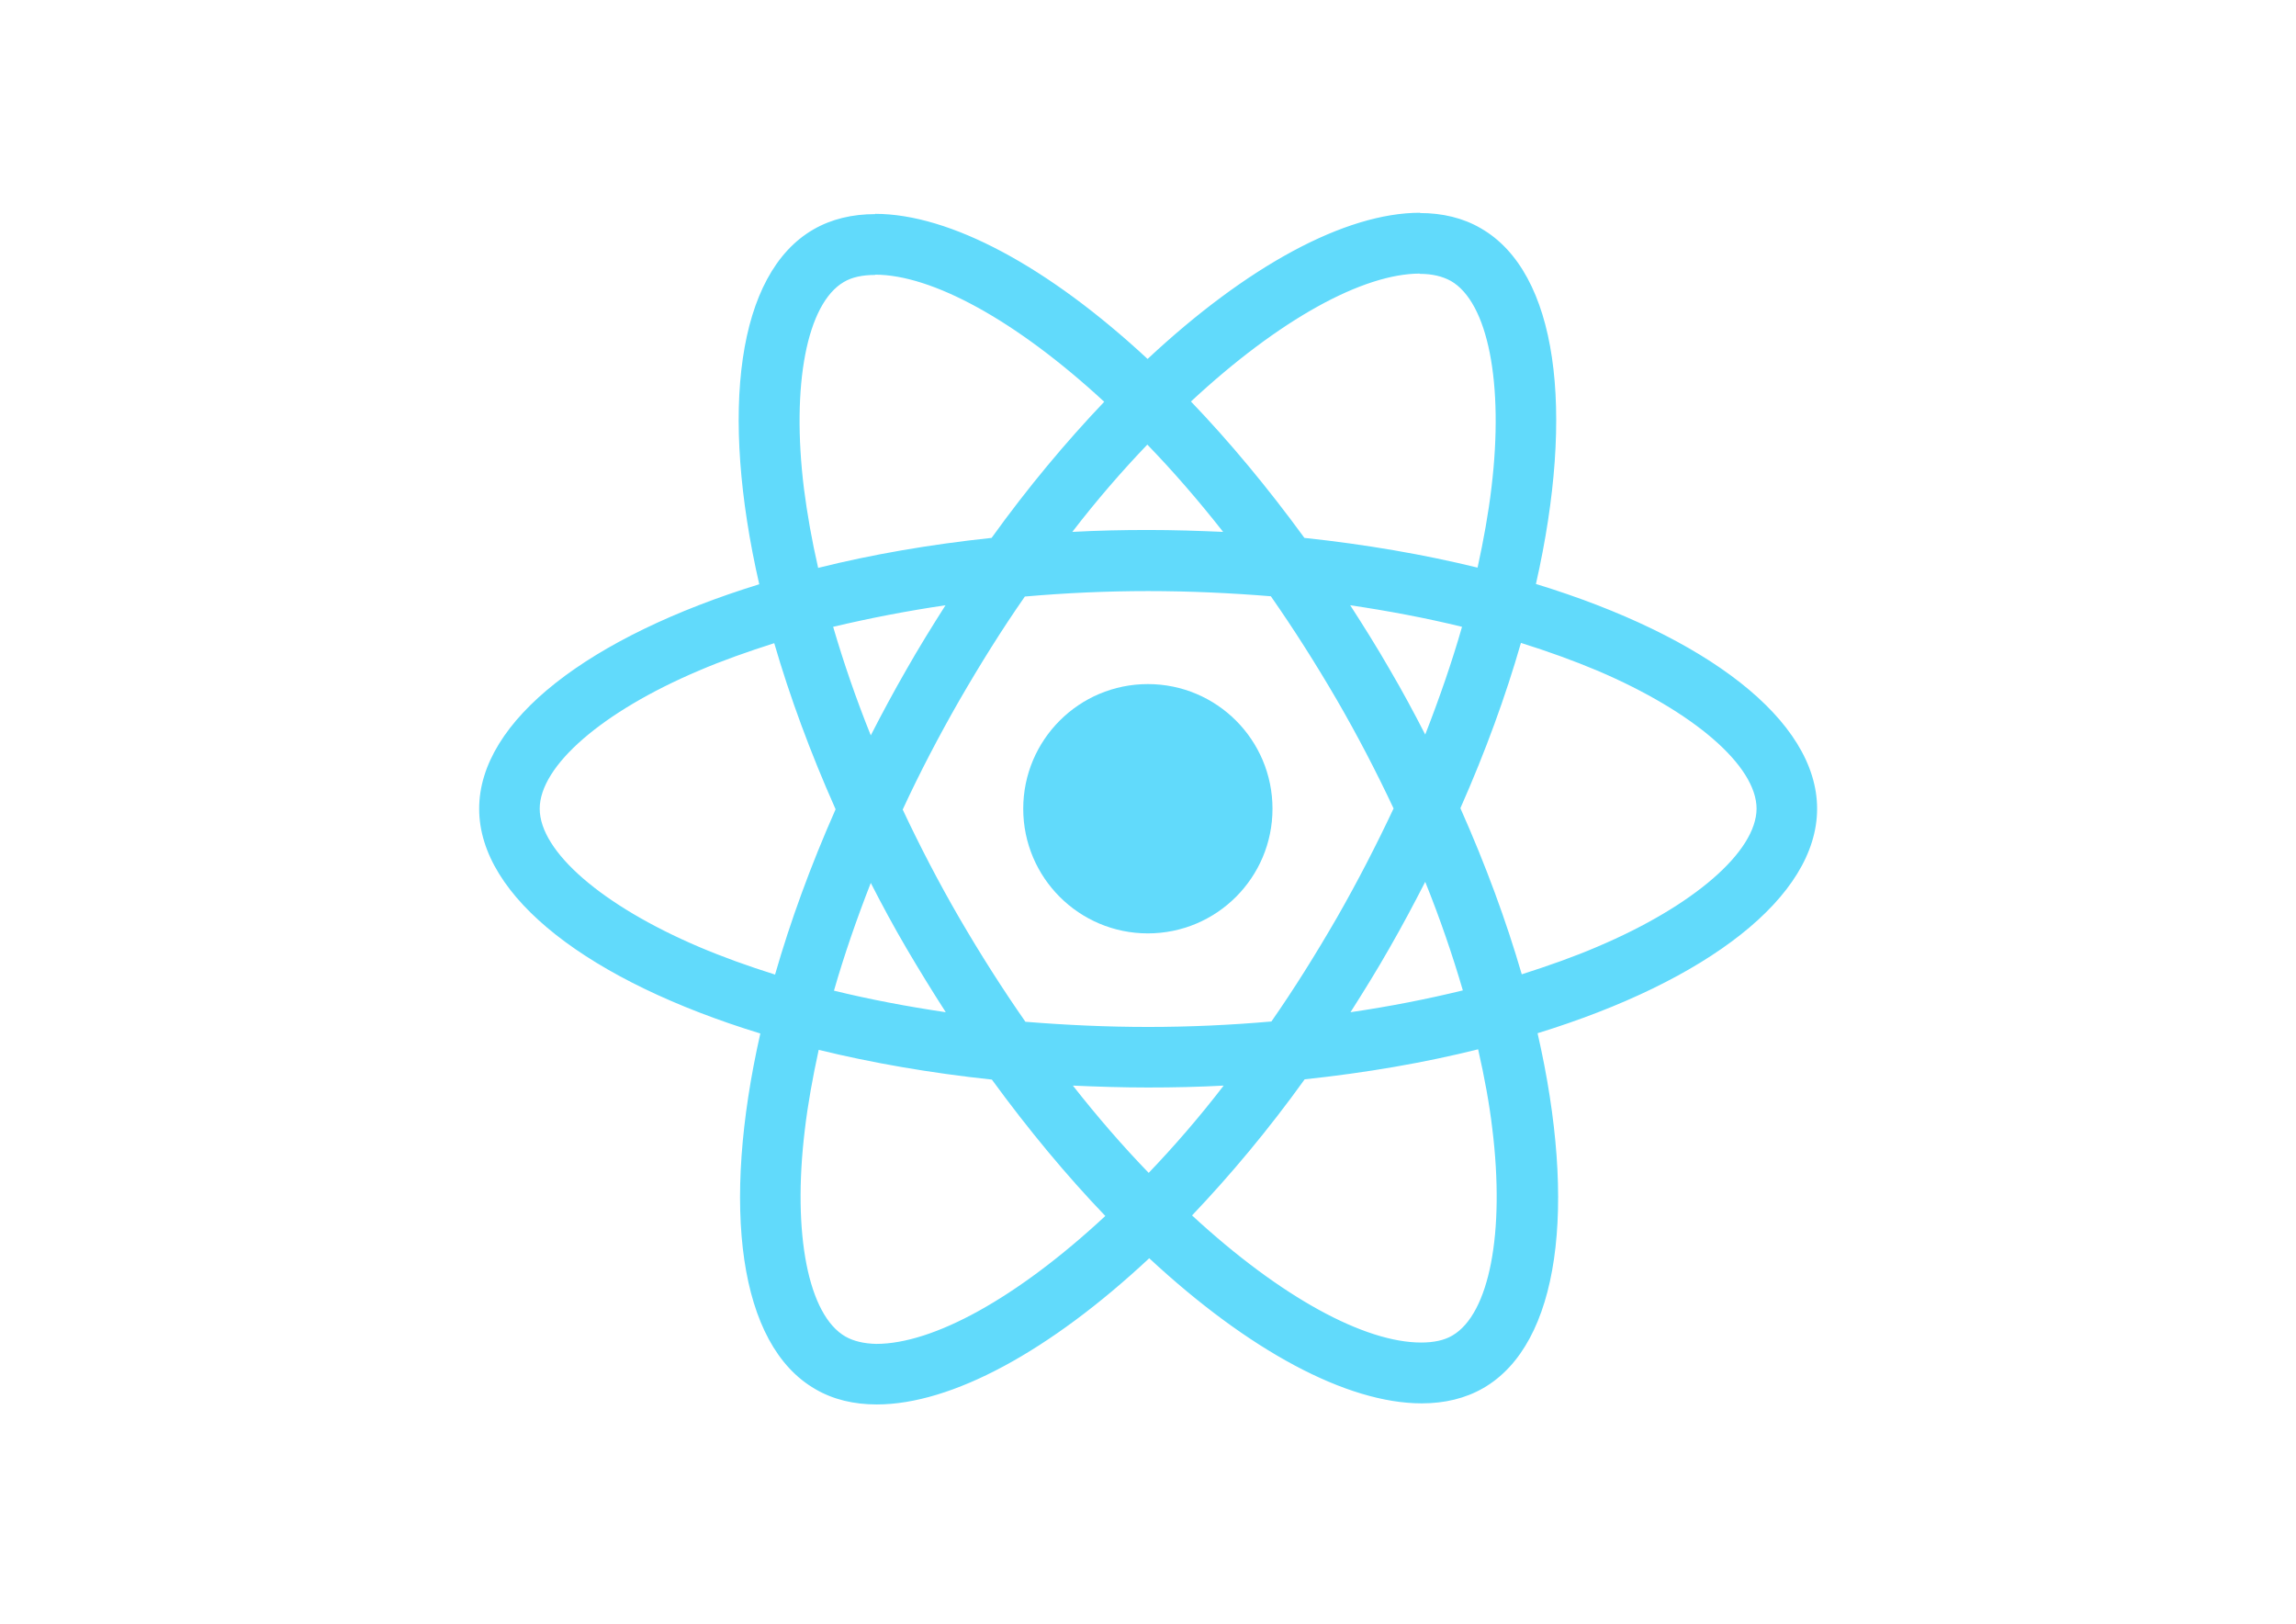
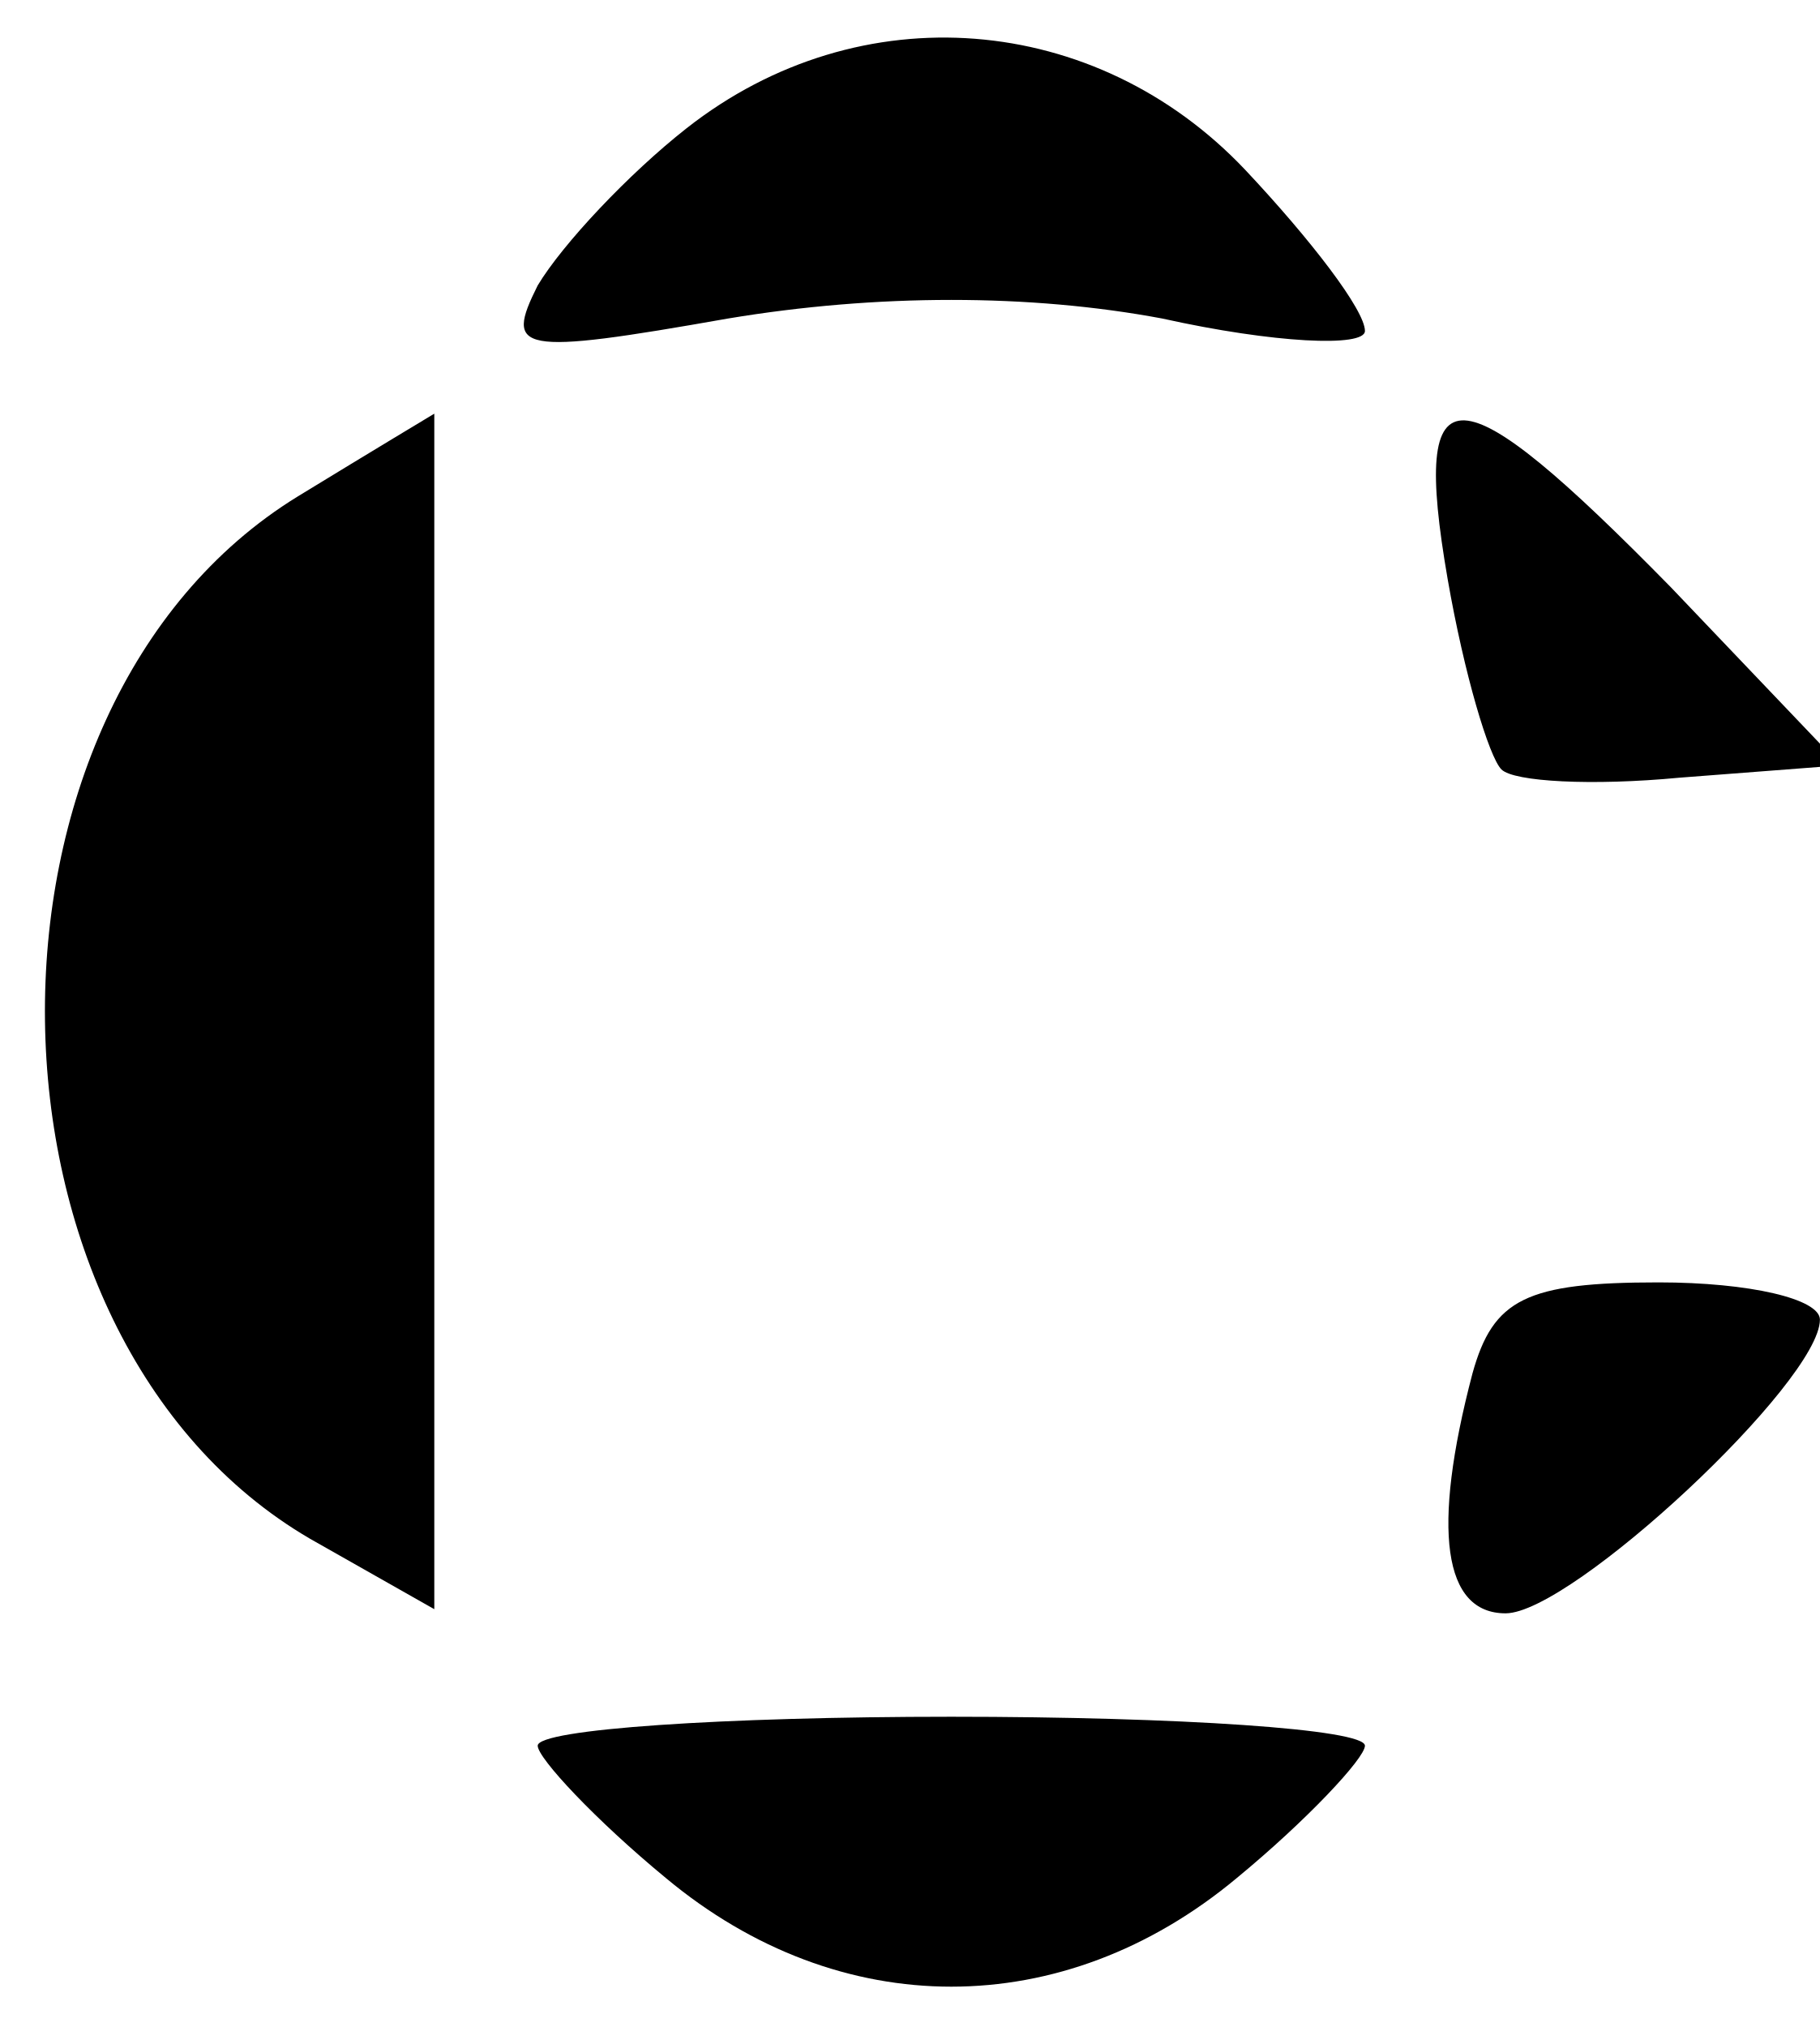
- <svg xmlns="http://www.w3.org/2000/svg" viewBox="0 0 841.9 595.3">
-   <g fill="#61DAFB">
-     <path d="M666.3 296.5c0-32.5-40.7-63.3-103.1-82.4 14.4-63.6 8-114.2-20.2-130.4-6.5-3.8-14.1-5.6-22.4-5.6v22.3c4.6 0 8.3.9 11.4 2.6 13.6 7.8 19.5 37.5 14.9 75.7-1.1 9.4-2.9 19.3-5.1 29.4-19.6-4.8-41-8.5-63.5-10.9-13.5-18.5-27.5-35.3-41.6-50 32.6-30.3 63.2-46.9 84-46.9V78c-27.5 0-63.5 19.6-99.9 53.6-36.4-33.8-72.4-53.2-99.9-53.2v22.3c20.7 0 51.4 16.5 84 46.6-14 14.7-28 31.4-41.3 49.9-22.6 2.4-44 6.1-63.6 11-2.3-10-4-19.7-5.2-29-4.7-38.2 1.1-67.9 14.6-75.8 3-1.8 6.9-2.6 11.5-2.6V78.5c-8.4 0-16 1.8-22.6 5.6-28.1 16.2-34.4 66.7-19.9 130.1-62.2 19.2-102.7 49.9-102.7 82.3 0 32.5 40.7 63.3 103.1 82.4-14.4 63.6-8 114.2 20.2 130.4 6.5 3.8 14.1 5.6 22.5 5.6 27.5 0 63.5-19.6 99.9-53.6 36.4 33.8 72.4 53.2 99.9 53.2 8.4 0 16-1.8 22.6-5.6 28.1-16.2 34.4-66.7 19.9-130.1 62-19.1 102.5-49.9 102.5-82.3zm-130.2-66.7c-3.7 12.9-8.3 26.2-13.5 39.5-4.1-8-8.4-16-13.1-24-4.6-8-9.5-15.8-14.4-23.4 14.2 2.1 27.9 4.7 41 7.9zm-45.8 106.5c-7.8 13.5-15.8 26.3-24.1 38.2-14.9 1.3-30 2-45.2 2-15.1 0-30.2-.7-45-1.9-8.3-11.9-16.4-24.6-24.2-38-7.6-13.1-14.5-26.4-20.8-39.8 6.2-13.4 13.2-26.8 20.7-39.9 7.8-13.5 15.8-26.3 24.1-38.2 14.9-1.3 30-2 45.2-2 15.1 0 30.2.7 45 1.9 8.3 11.9 16.4 24.6 24.2 38 7.6 13.1 14.5 26.4 20.8 39.8-6.3 13.4-13.2 26.8-20.7 39.9zm32.3-13c5.4 13.4 10 26.8 13.8 39.8-13.1 3.2-26.9 5.9-41.2 8 4.9-7.7 9.8-15.6 14.4-23.7 4.6-8 8.9-16.1 13-24.1zM421.2 430c-9.3-9.6-18.6-20.3-27.8-32 9 .4 18.2.7 27.5.7 9.4 0 18.7-.2 27.8-.7-9 11.7-18.3 22.4-27.5 32zm-74.4-58.9c-14.2-2.1-27.9-4.7-41-7.9 3.7-12.9 8.3-26.2 13.5-39.5 4.1 8 8.4 16 13.1 24 4.7 8 9.5 15.8 14.4 23.4zM420.7 163c9.3 9.6 18.6 20.3 27.8 32-9-.4-18.2-.7-27.5-.7-9.4 0-18.7.2-27.8.7 9-11.7 18.3-22.4 27.5-32zm-74 58.9c-4.9 7.7-9.8 15.6-14.4 23.7-4.6 8-8.9 16-13 24-5.4-13.4-10-26.8-13.8-39.8 13.1-3.1 26.9-5.8 41.2-7.9zm-90.5 125.2c-35.4-15.1-58.3-34.9-58.3-50.6 0-15.7 22.9-35.6 58.3-50.6 8.6-3.7 18-7 27.7-10.1 5.7 19.6 13.2 40 22.5 60.9-9.2 20.8-16.6 41.1-22.2 60.6-9.9-3.1-19.3-6.5-28-10.2zM310 490c-13.6-7.8-19.5-37.5-14.9-75.7 1.1-9.4 2.9-19.3 5.1-29.4 19.6 4.8 41 8.5 63.5 10.9 13.5 18.5 27.5 35.3 41.6 50-32.6 30.3-63.2 46.9-84 46.9-4.5-.1-8.3-1-11.3-2.7zm237.2-76.2c4.7 38.2-1.1 67.9-14.6 75.8-3 1.8-6.9 2.6-11.5 2.6-20.7 0-51.4-16.5-84-46.6 14-14.7 28-31.4 41.3-49.9 22.6-2.4 44-6.1 63.6-11 2.3 10.1 4.1 19.8 5.2 29.1zm38.5-66.7c-8.6 3.7-18 7-27.7 10.1-5.7-19.6-13.2-40-22.5-60.9 9.2-20.8 16.6-41.1 22.2-60.6 9.9 3.1 19.3 6.5 28.1 10.2 35.4 15.1 58.3 34.9 58.3 50.6-.1 15.7-23 35.6-58.4 50.6zM320.8 78.4z" />
-     <circle cx="420.9" cy="296.5" r="45.7" />
-     <path d="M520.5 78.1z" />
+ <svg xmlns="http://www.w3.org/2000/svg" version="1.0" width="44pt" height="49pt" viewBox="0 0 44 49" preserveAspectRatio="xMidYMid meet">
+   <g transform="translate(0,49) scale(0.1,-0.1)" fill="#000000" stroke="none">
+     <path d="M166 459 c-14 -11 -30 -28 -36 -38 -8 -16 -5 -17 46 -8 36 6 73 6 105 0 27 -6 49 -7 49 -3 0 5 -13 22 -29 39 -36 38 -93 43 -135 10z" />
+     <path d="M72 370 c-83 -51 -81 -203 3 -252 l30 -17 0 145 c0 79 0 144 0 144 0 0 -15 -9 -33 -20z" />
+     <path d="M350 350 c4 -23 10 -43 13 -46 3 -3 22 -4 43 -2 l39 3 -41 43 c-52 53 -63 54 -54 2z" />
+     <path d="M356 158 c-10 -38 -7 -58 8 -58 16 0 76 56 76 71 0 5 -17 9 -39 9 -32 0 -40 -4 -45 -22z" />
+     <path d="M130 68 c0 -3 14 -18 31 -32 42 -35 96 -35 138 0 17 14 31 29 31 32 0 4 -45 7 -100 7 -55 0 -100 -3 -100 -7z" />
  </g>
</svg>
